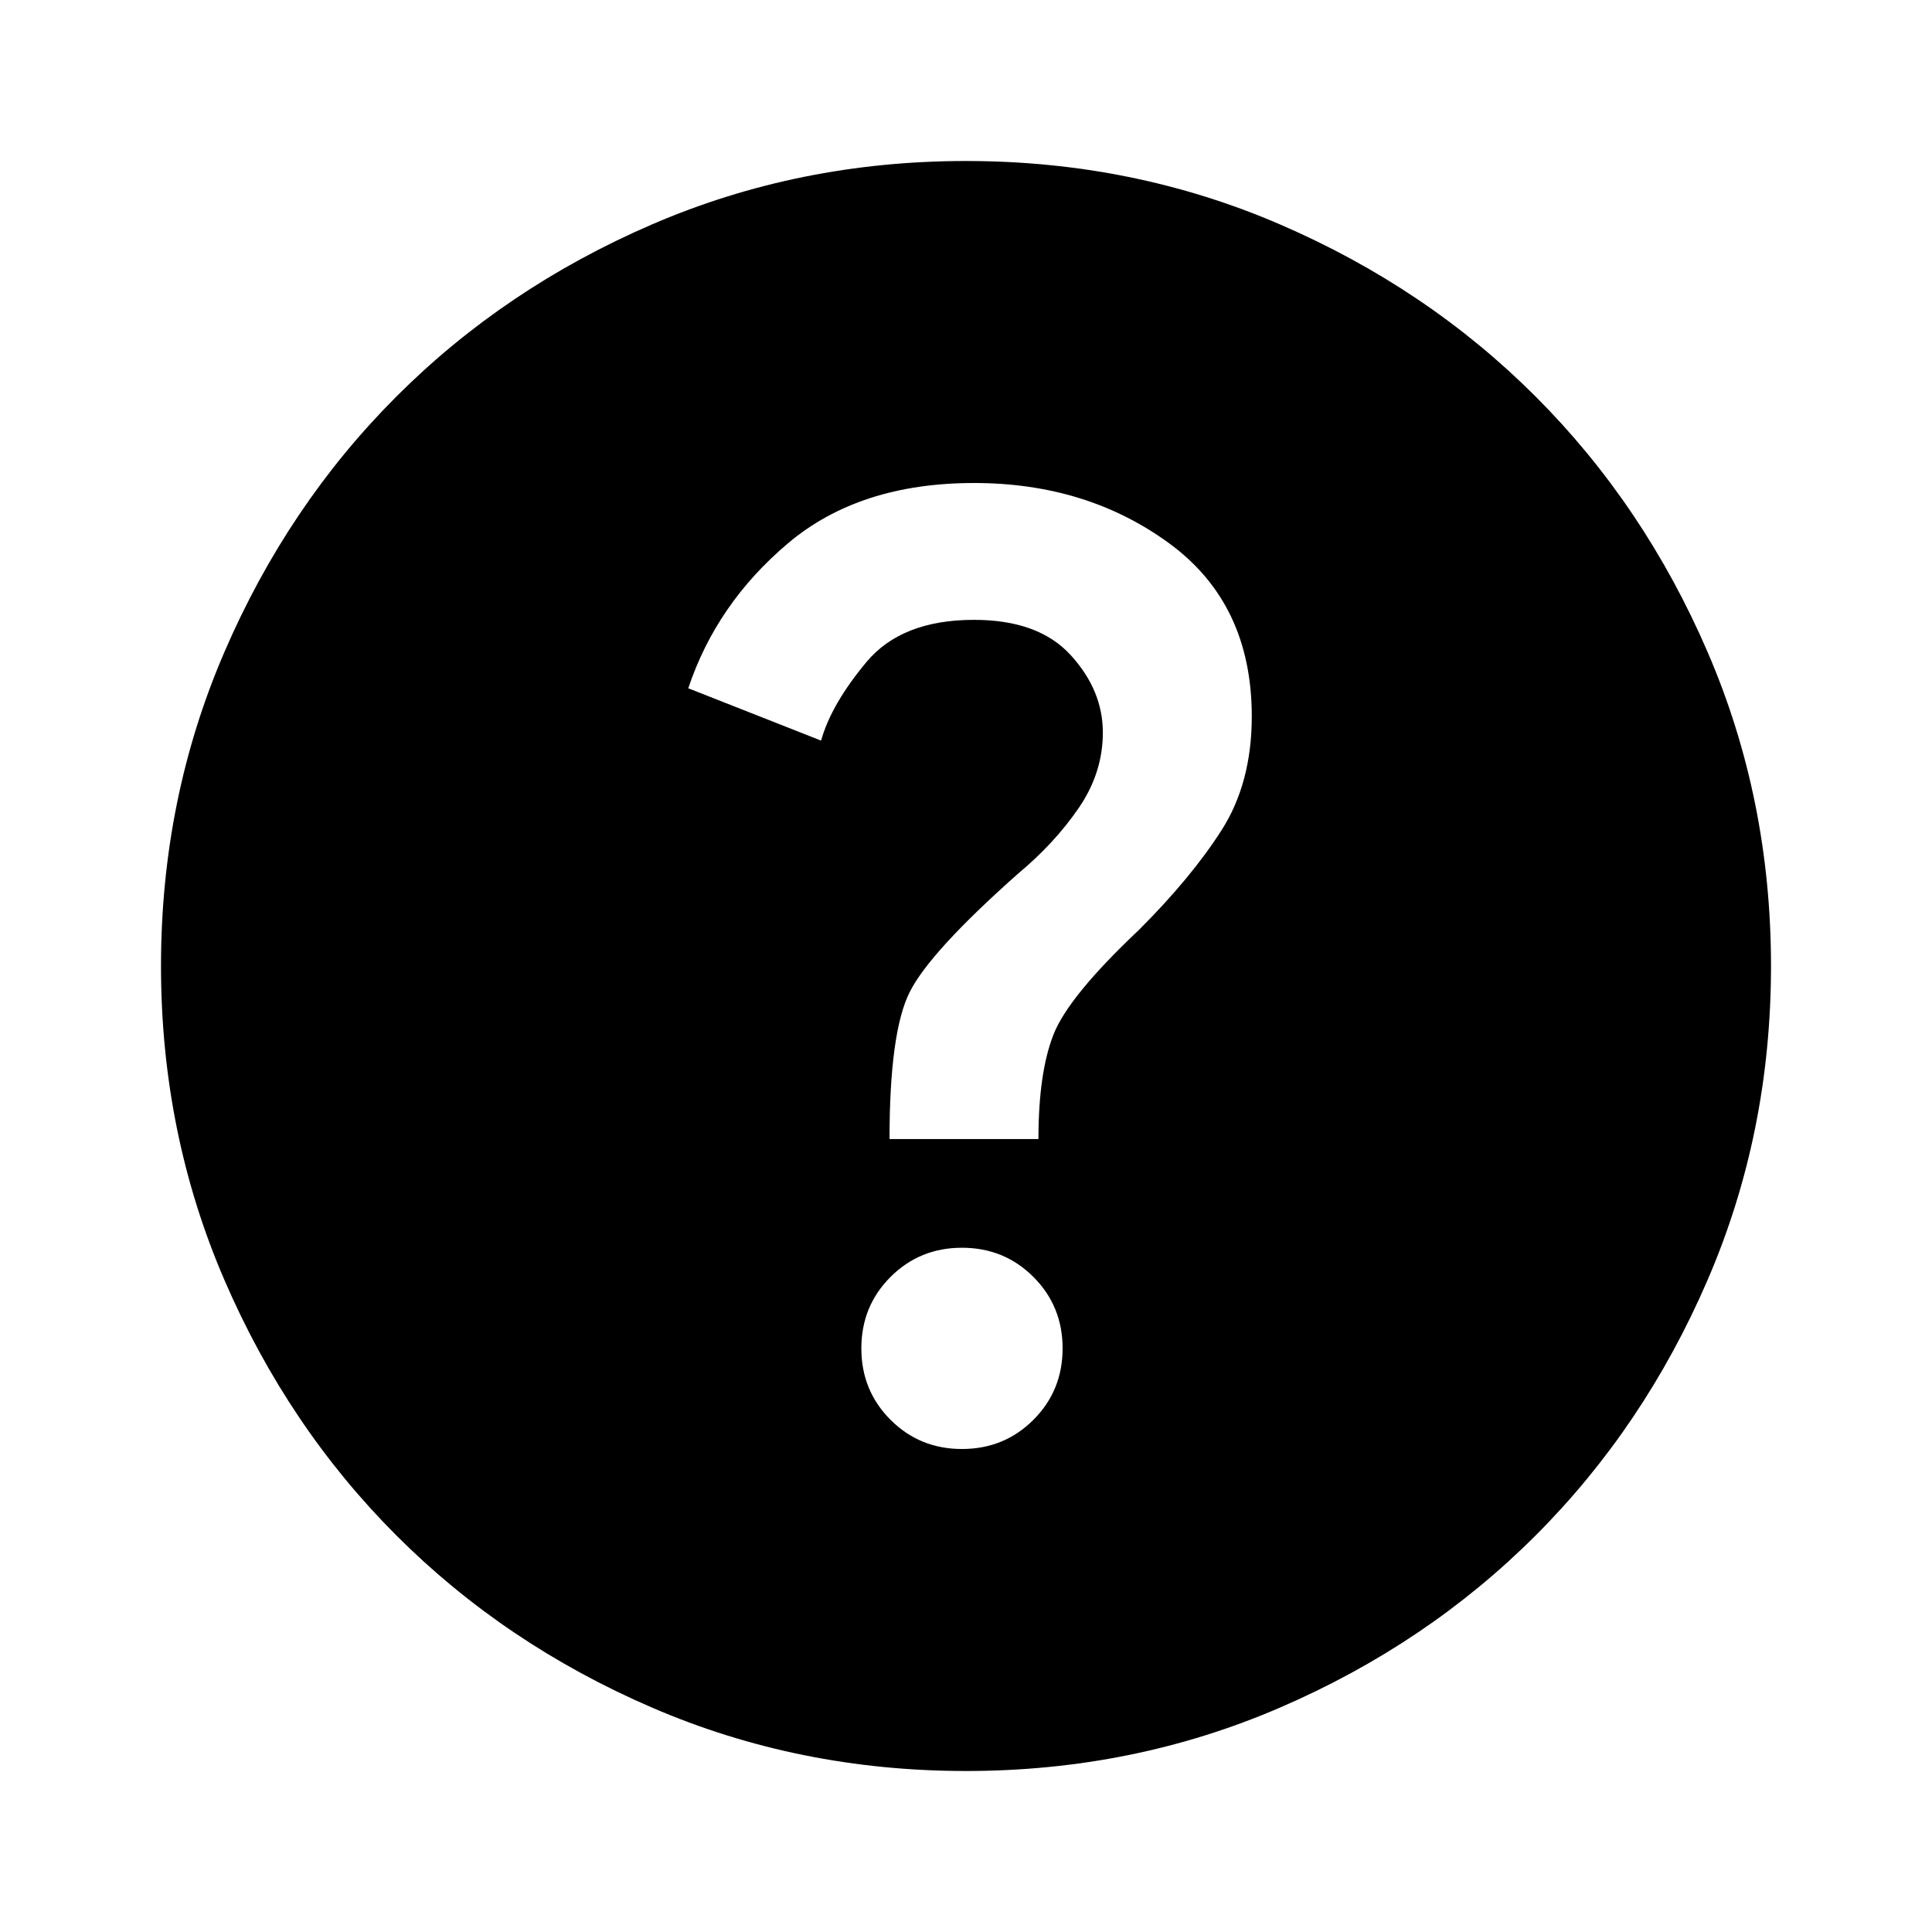
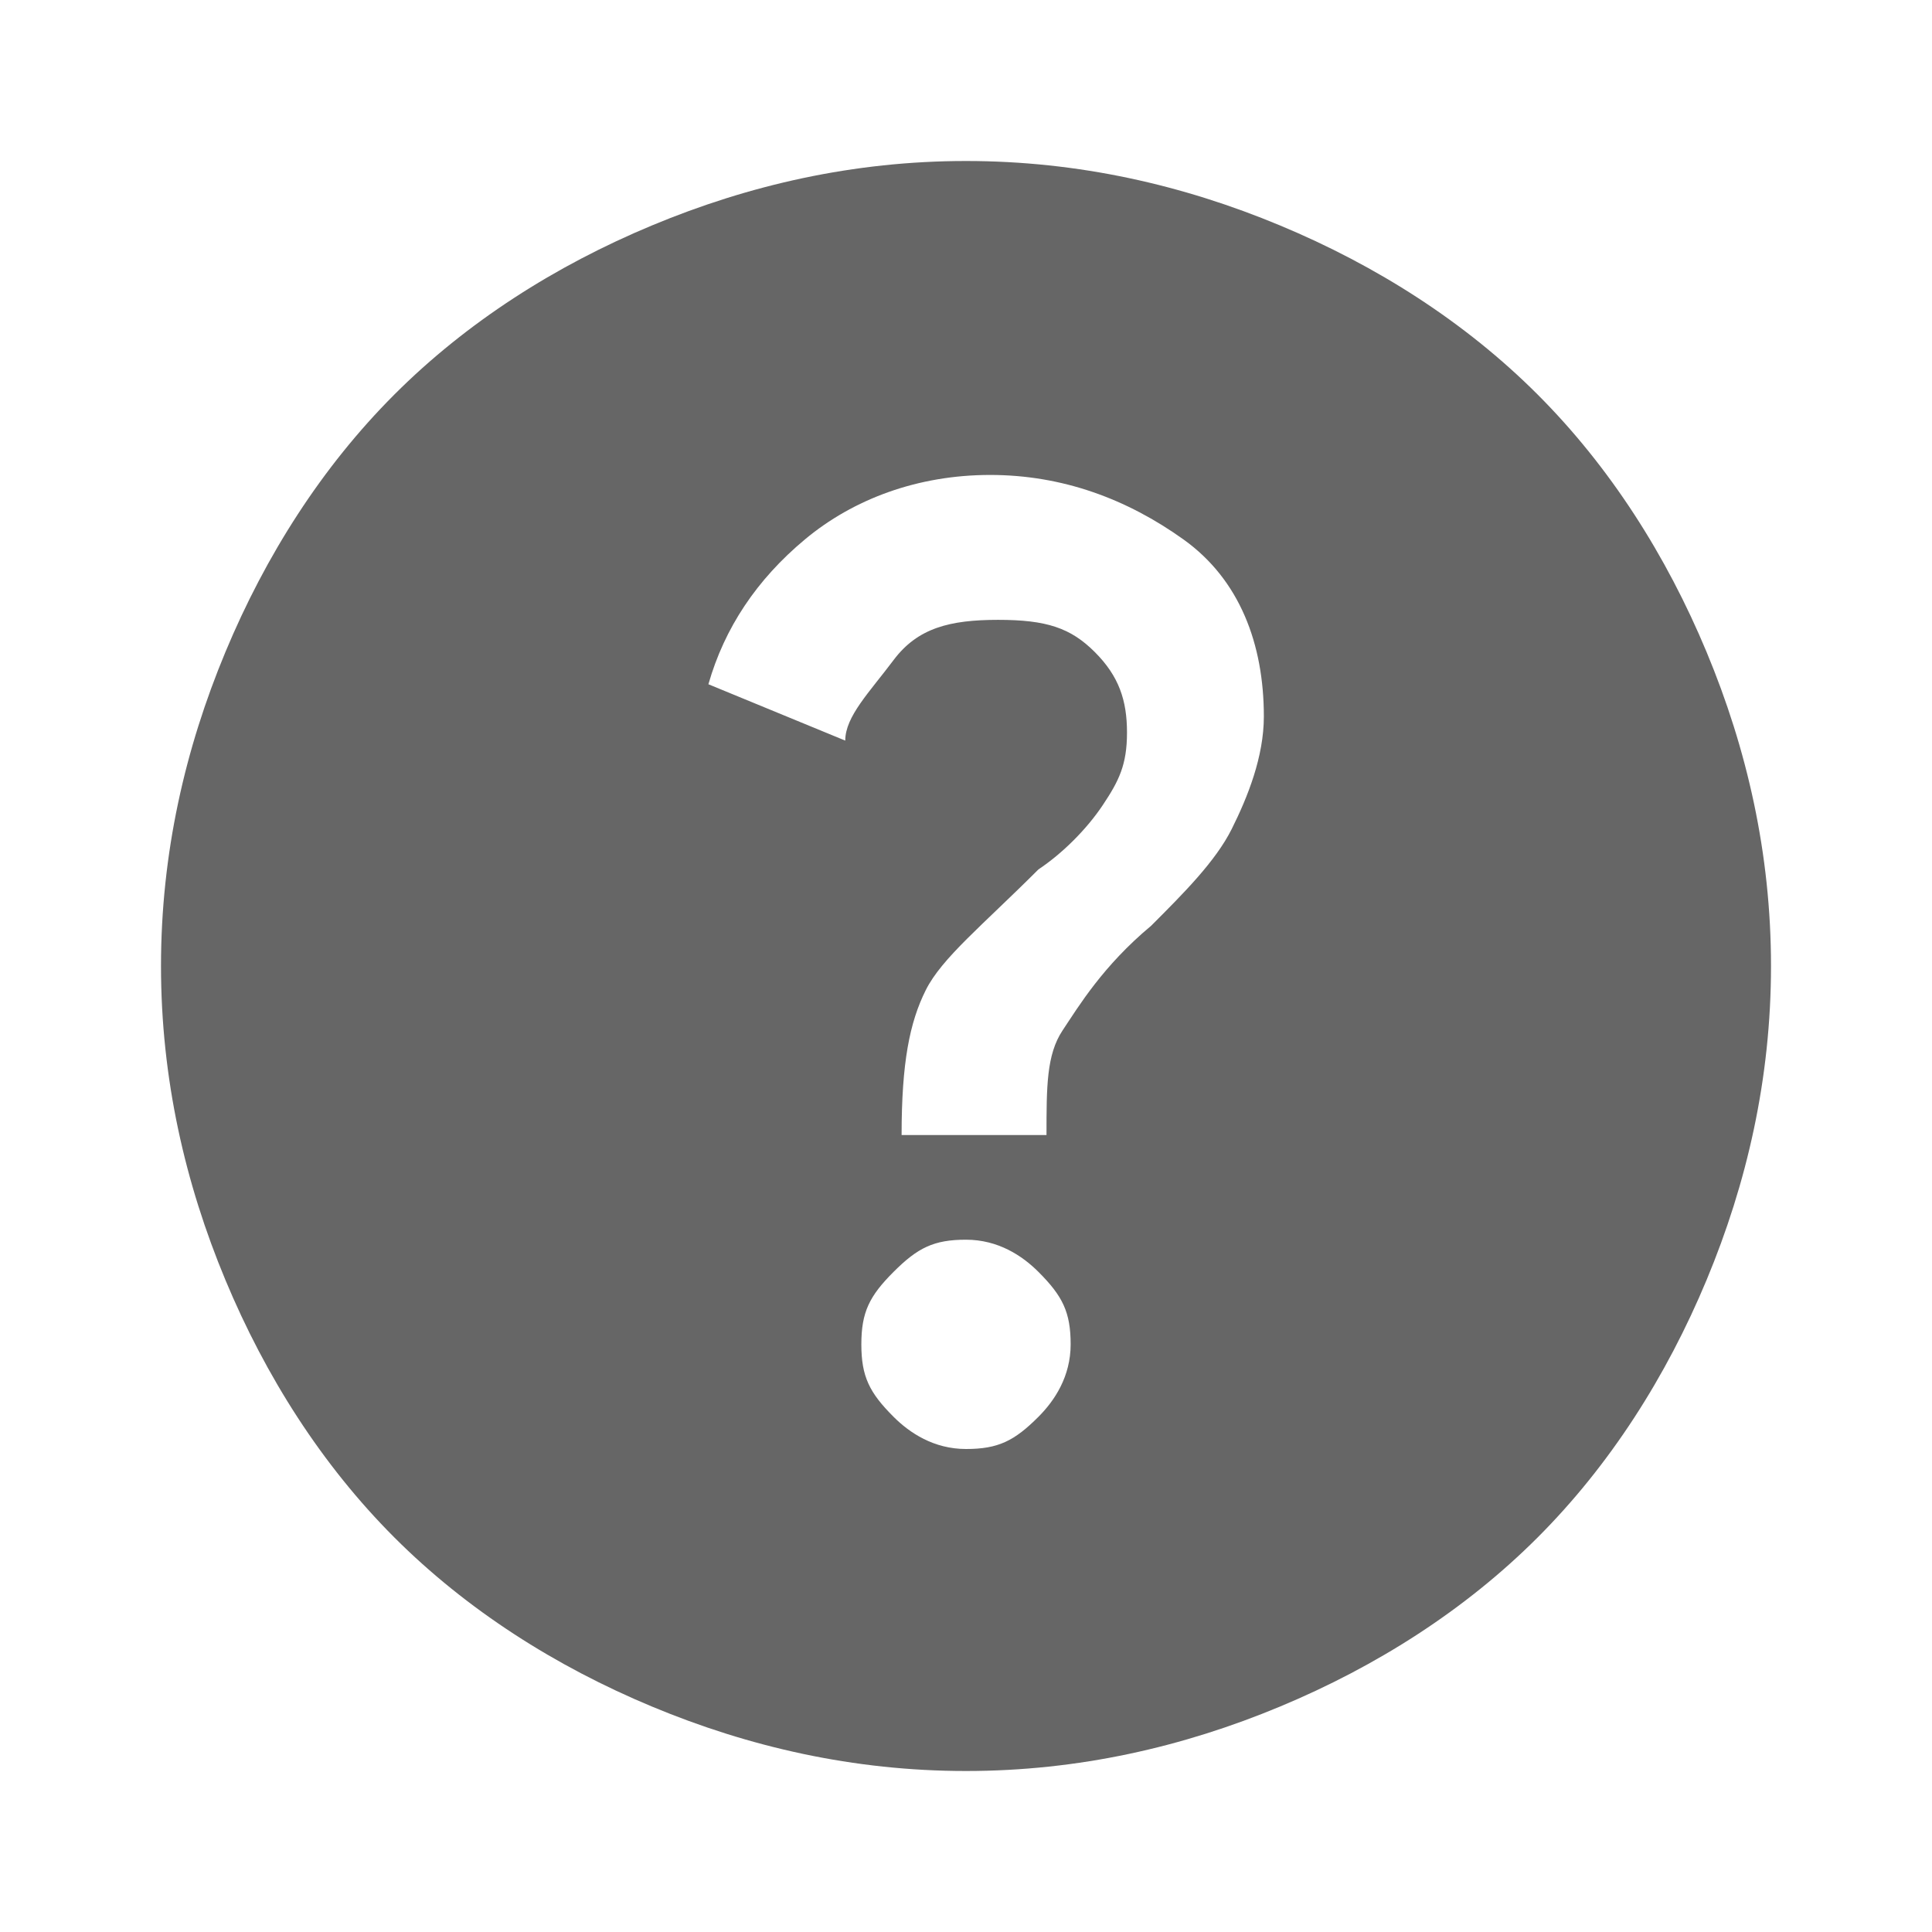
- <svg xmlns="http://www.w3.org/2000/svg" height="24px" viewBox="0 -960 960 960" width="24px" fill="#000000">
-   <path d="M478-240q21 0 35.5-14.5T528-290q0-21-14.5-35.5T478-340q-21 0-35.5 14.5T428-290q0 21 14.5 35.5T478-240Zm-36-154h74q0-33 7.5-52t42.5-52q26-26 41-49.5t15-56.5q0-56-41-86t-97-30q-57 0-92.5 30T342-618l66 26q5-18 22.5-39t53.5-21q32 0 48 17.5t16 38.5q0 20-12 37.5T506-526q-44 39-54 59t-10 73Zm38 314q-83 0-156-31.5T197-197q-54-54-85.5-127T80-480q0-83 31.5-156T197-763q54-54 127-85.5T480-880q83 0 156 31.5T763-763q54 54 85.5 127T880-480q0 83-31.5 156T763-197q-54 54-127 85.5T480-80Z" />
+ <svg xmlns="http://www.w3.org/2000/svg" id="_レイヤー_1" data-name="レイヤー_1" version="1.1" viewBox="0 0 24 24">
+   <defs>
+     <style>
+       .st0 {
+         fill-opacity: .6;
+       }
+     </style>
+   </defs>
+   <path class="st0" d="M12,18c.4,0,.6-.1.9-.4.2-.2.4-.5.4-.9s-.1-.6-.4-.9c-.2-.2-.5-.4-.9-.4s-.6.1-.9.4-.4.5-.4.9.1.6.4.9c.2.2.5.4.9.4ZM11.1,14.1h1.9c0-.6,0-1,.2-1.3s.5-.8,1.1-1.3c.4-.4.8-.8,1-1.2s.4-.9.4-1.4c0-.9-.3-1.7-1-2.2s-1.5-.8-2.4-.8-1.7.3-2.3.8-1,1.1-1.2,1.8l1.7.7c0-.3.3-.6.6-1s.7-.5,1.3-.5.9.1,1.2.4.4.6.4,1-.1.6-.3.9-.5.6-.8.8c-.7.7-1.2,1.1-1.4,1.5s-.3.9-.3,1.8ZM12,22c-1.4,0-2.7-.3-3.9-.8s-2.3-1.2-3.2-2.1-1.6-2-2.1-3.2-.8-2.5-.8-3.9.3-2.7.8-3.9,1.2-2.3,2.1-3.2,2-1.6,3.2-2.1,2.5-.8,3.9-.8,2.7.3,3.9.8,2.3,1.2,3.2,2.1,1.6,2,2.1,3.2.8,2.5.8,3.9-.3,2.7-.8,3.9-1.2,2.3-2.1,3.2-2,1.6-3.2,2.1-2.5.8-3.9.8Z" />
</svg>
